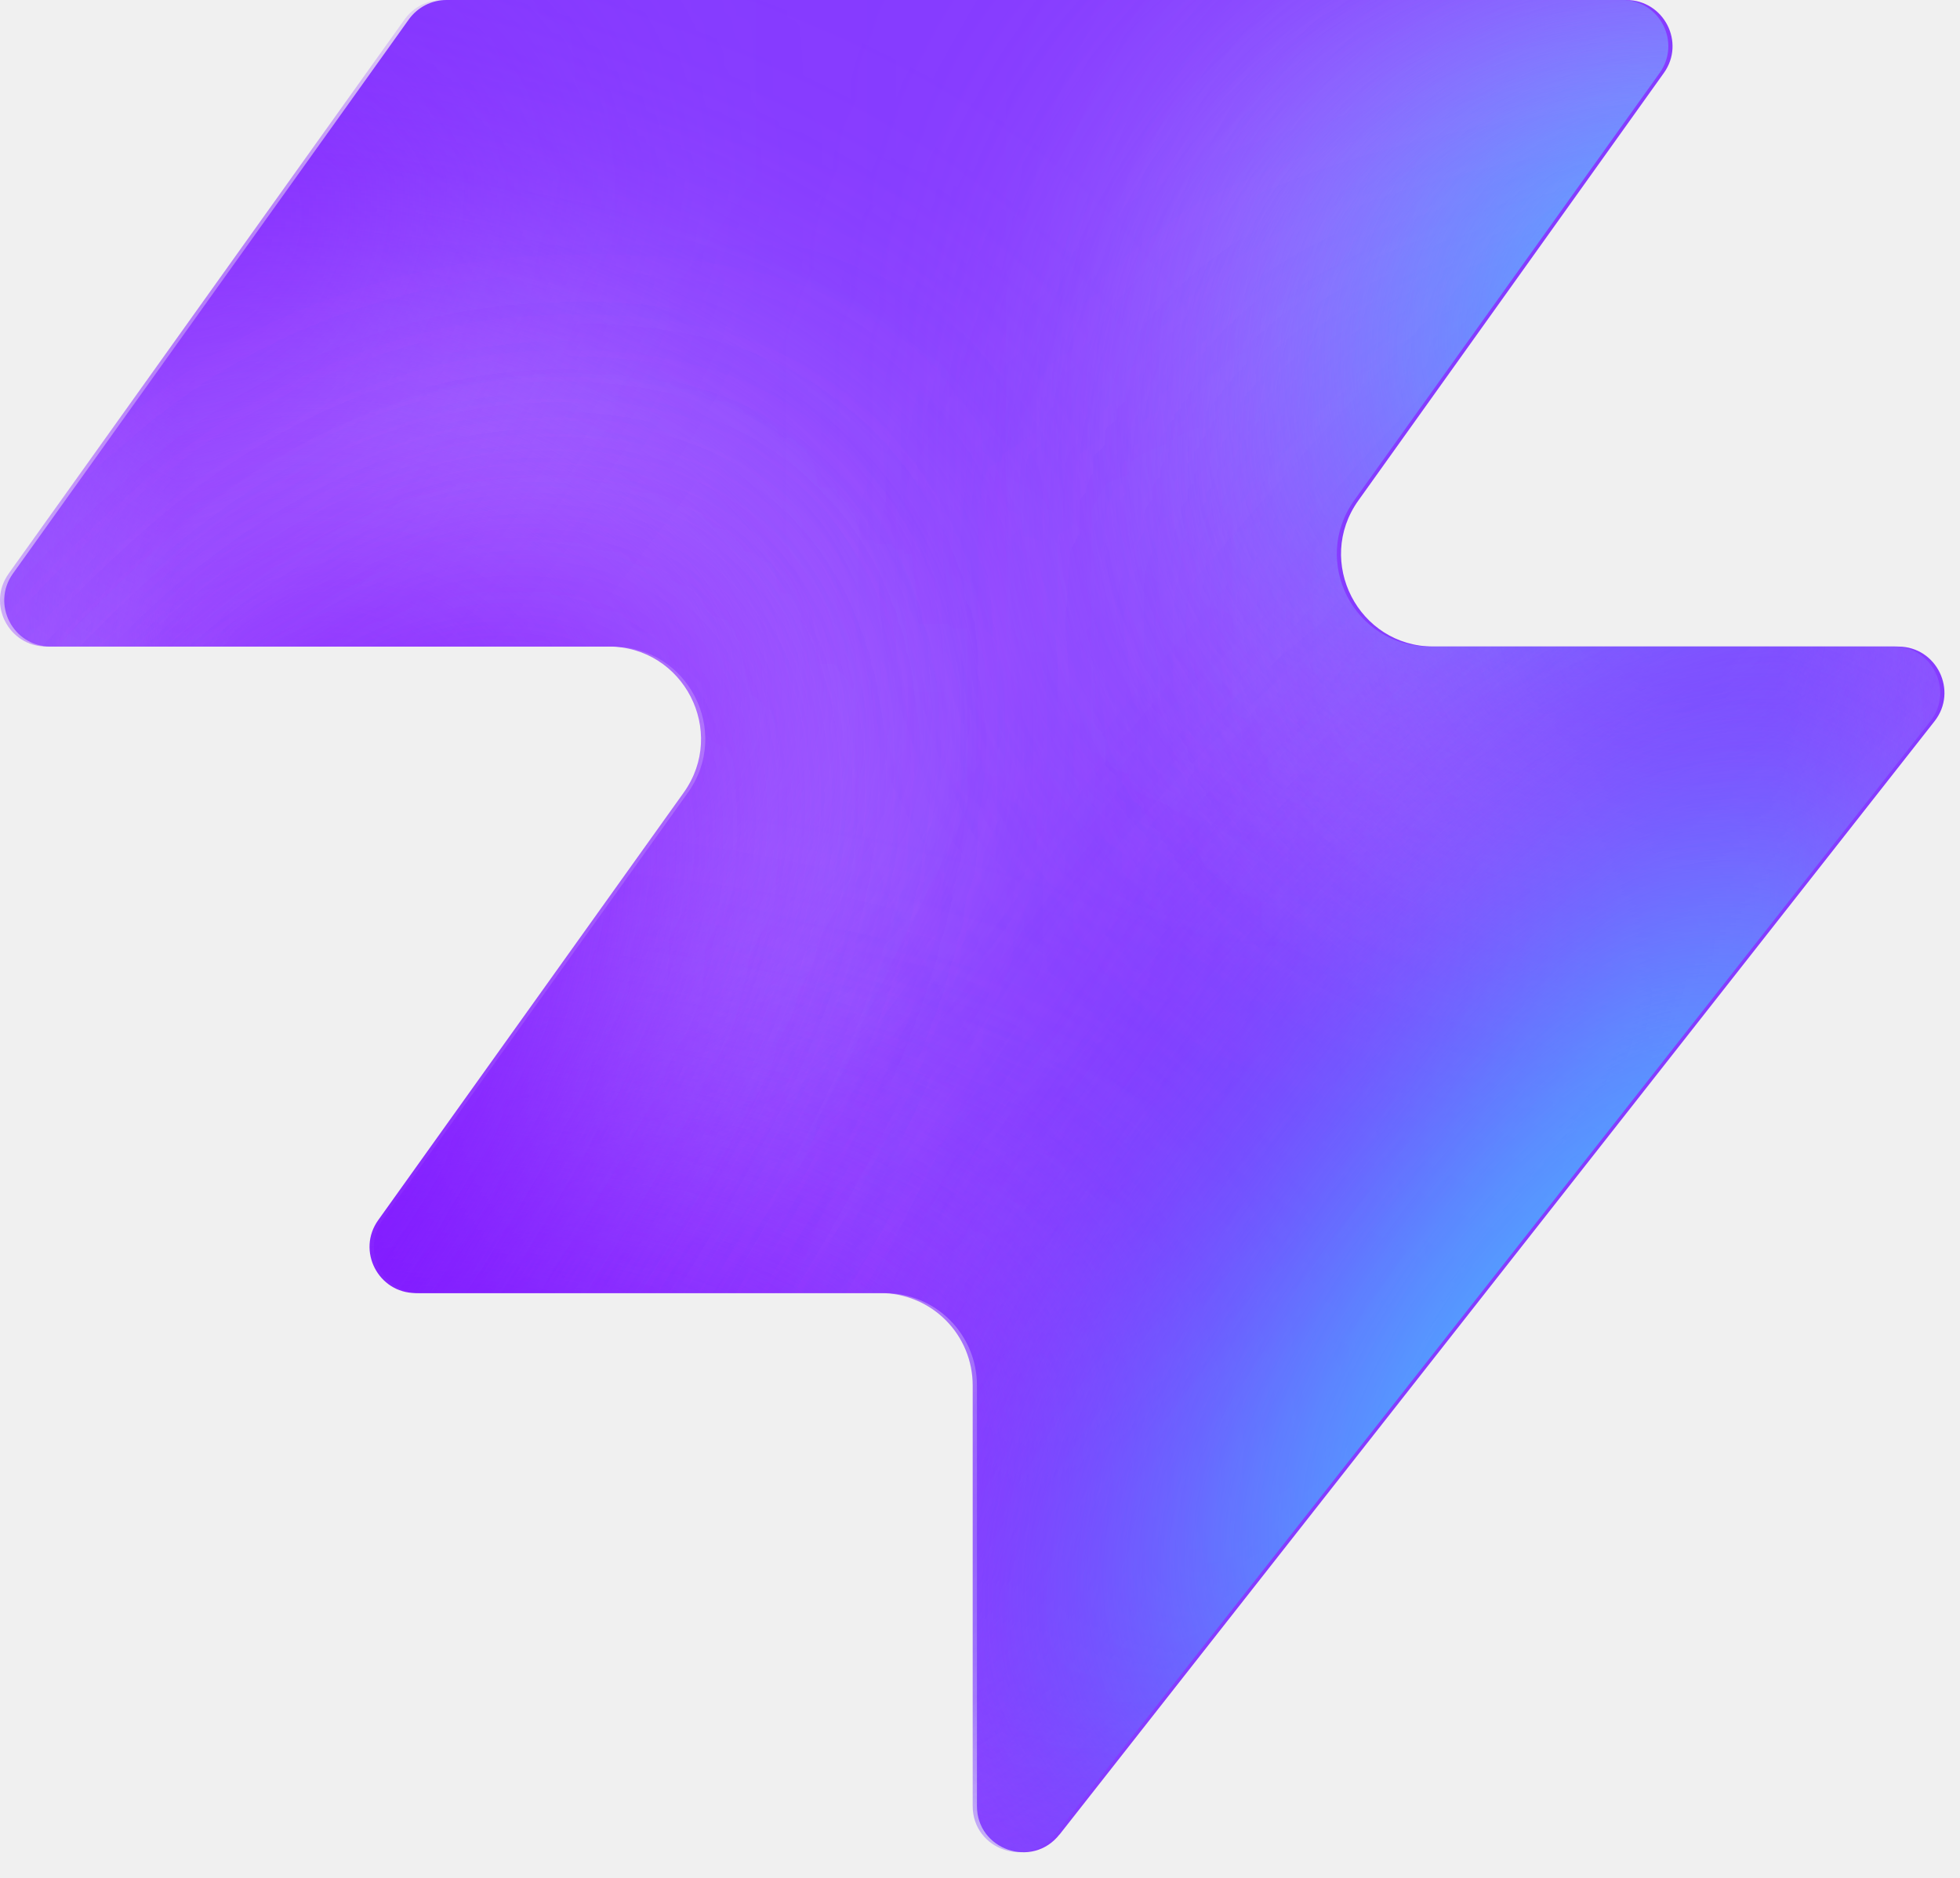
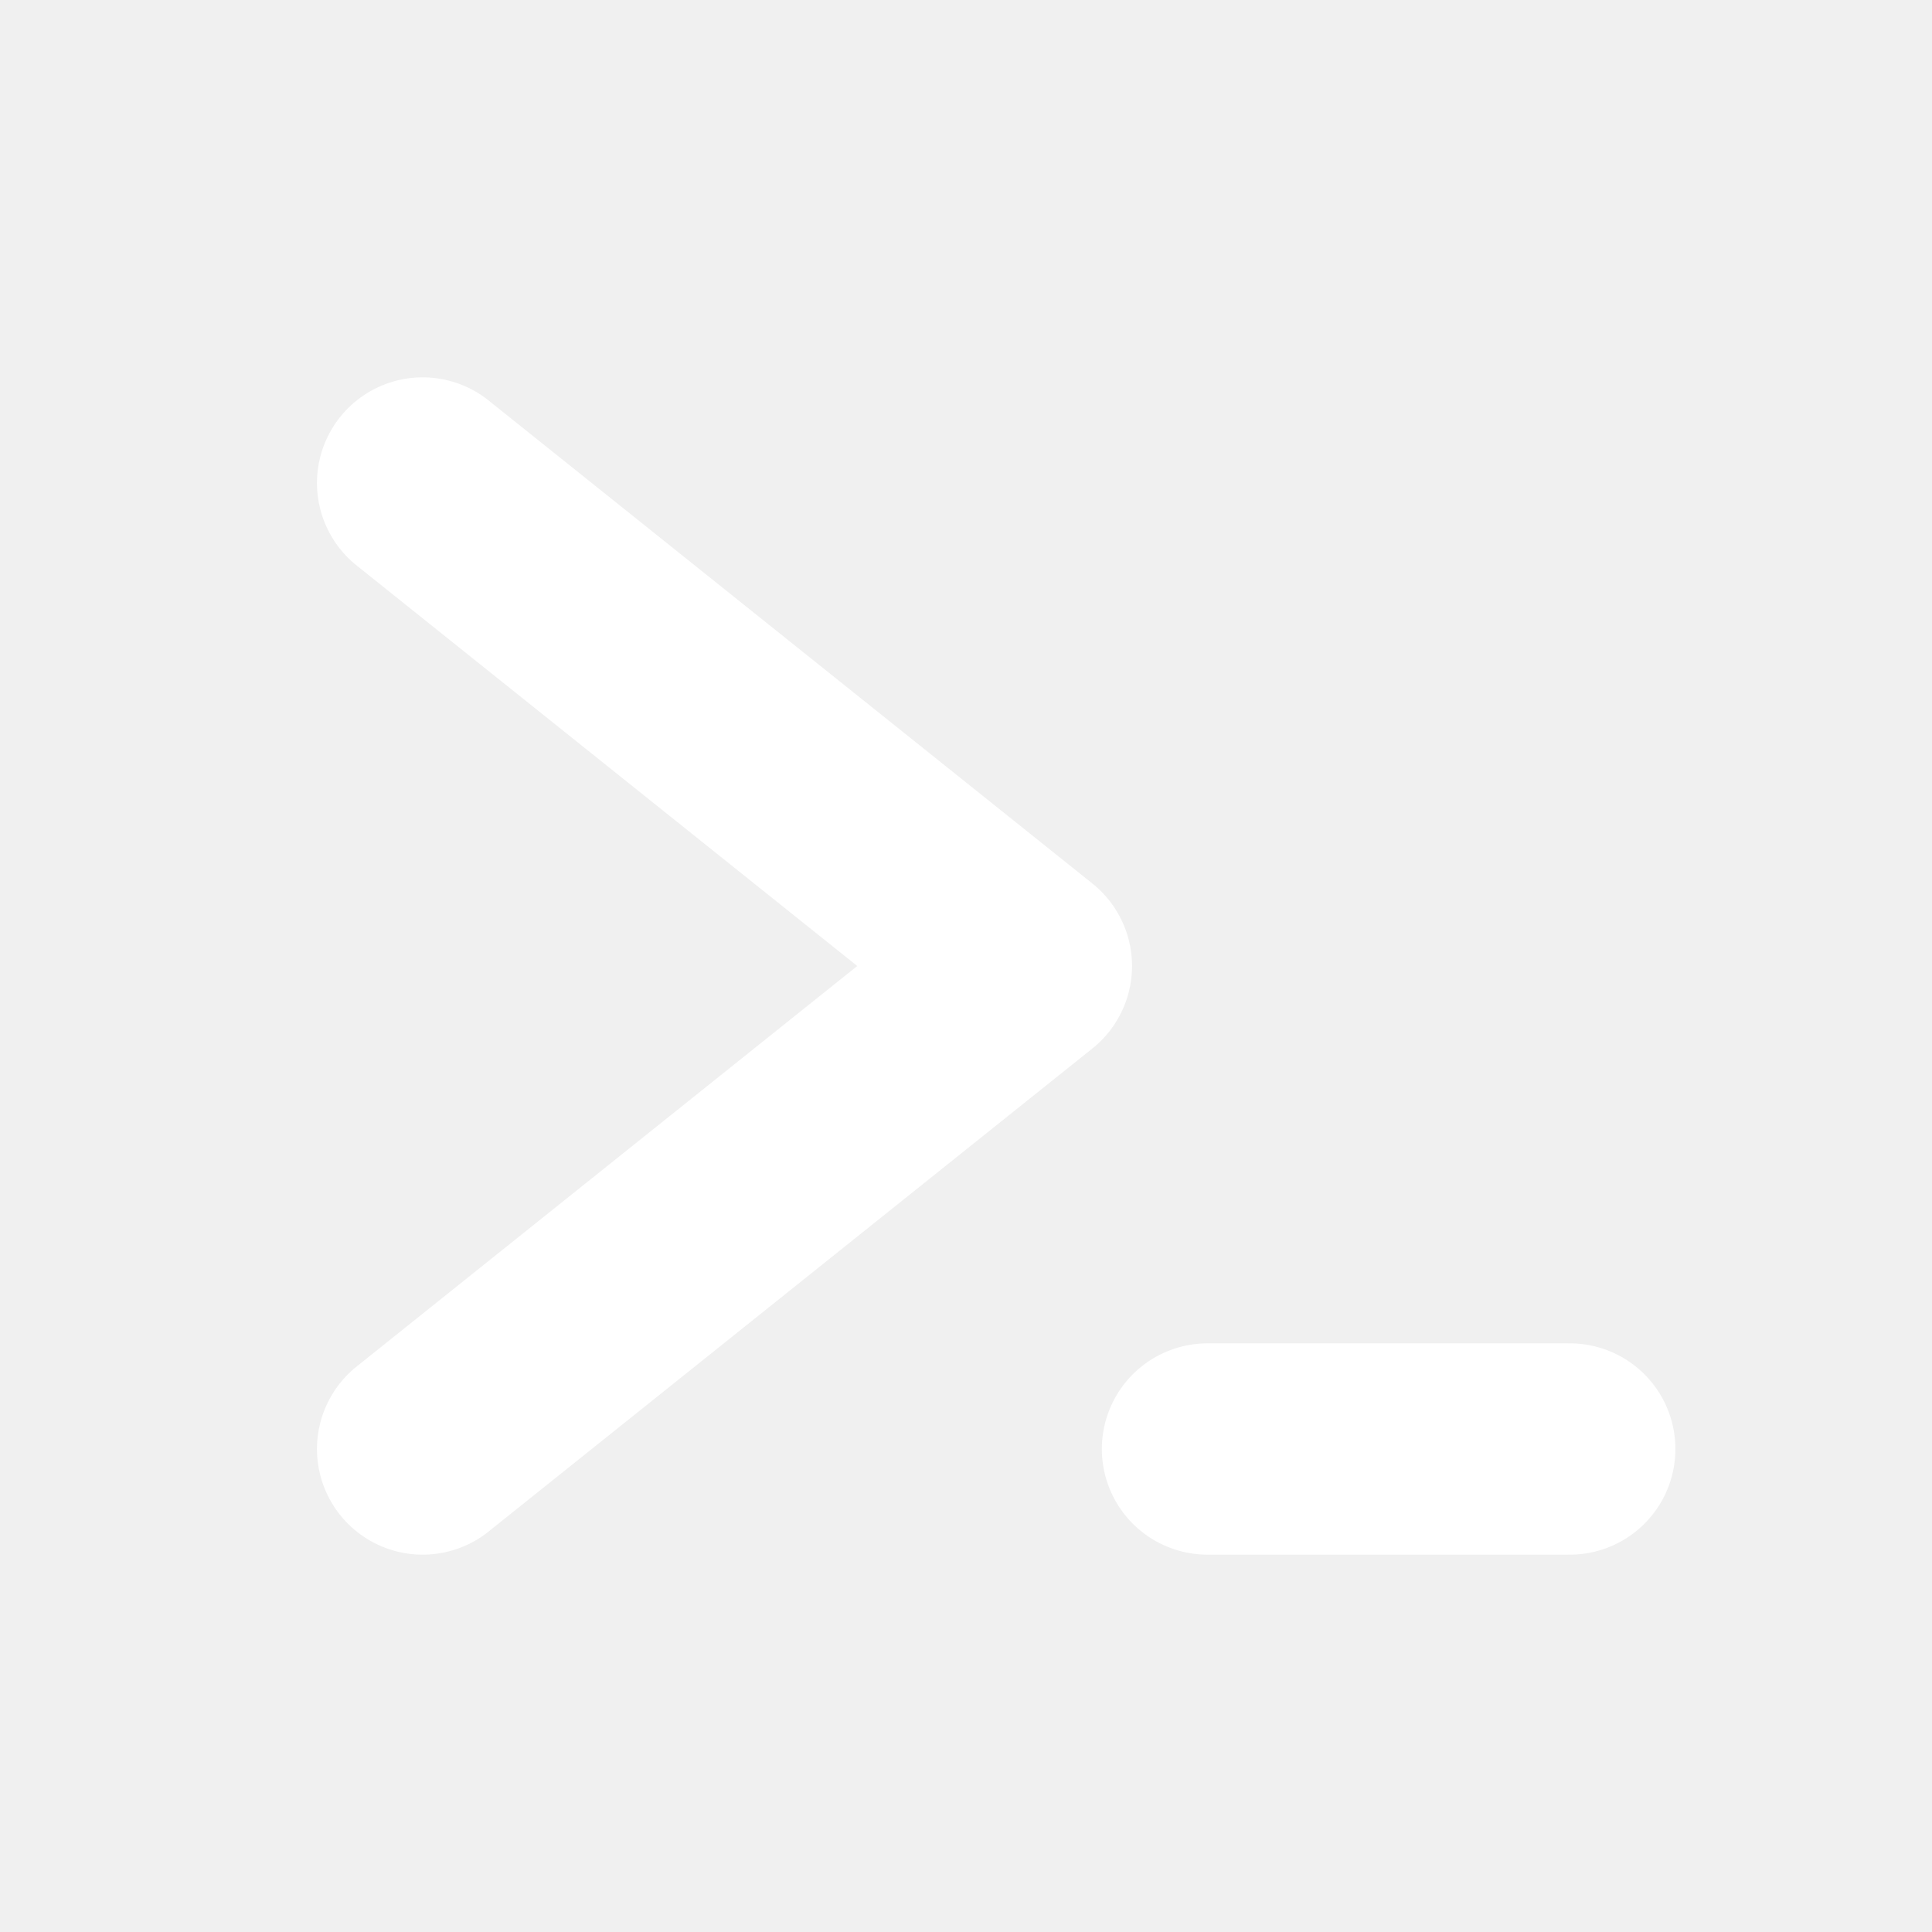
- <svg xmlns="http://www.w3.org/2000/svg" width="48" height="46" fill="none" viewBox="0 0 48 46">
-   <path fill="#863bff" d="M25.946 44.938c-.664.845-2.021.375-2.021-.698V33.937a2.26 2.26 0 0 0-2.262-2.262H10.287c-.92 0-1.456-1.04-.92-1.788l7.48-10.471c1.07-1.497 0-3.578-1.842-3.578H1.237c-.92 0-1.456-1.04-.92-1.788L10.013.474c.214-.297.556-.474.92-.474h28.894c.92 0 1.456 1.04.92 1.788l-7.48 10.471c-1.07 1.498 0 3.579 1.842 3.579h11.377c.943 0 1.473 1.088.89 1.83L25.947 44.94z" style="fill:#863bff;fill:color(display-p3 .525 .23 1);fill-opacity:1" />
-   <mask id="a" width="48" height="46" x="0" y="0" maskUnits="userSpaceOnUse" style="mask-type:alpha">
-     <path fill="#000" d="M25.842 44.938c-.664.844-2.021.375-2.021-.698V33.937a2.26 2.26 0 0 0-2.262-2.262H10.183c-.92 0-1.456-1.04-.92-1.788l7.48-10.471c1.07-1.498 0-3.579-1.842-3.579H1.133c-.92 0-1.456-1.04-.92-1.787L9.91.473c.214-.297.556-.474.92-.474h28.894c.92 0 1.456 1.04.92 1.788l-7.48 10.471c-1.07 1.498 0 3.578 1.842 3.578h11.377c.943 0 1.473 1.088.89 1.832L25.843 44.94z" style="fill:#000;fill-opacity:1" />
-   </mask>
-   <g mask="url(#a)">
-     <g filter="url(#b)">
-       <ellipse cx="5.508" cy="14.704" fill="#ede6ff" rx="5.508" ry="14.704" style="fill:#ede6ff;fill:color(display-p3 .927 .903 1);fill-opacity:1" transform="matrix(.00324 1 1 -.00324 -4.47 31.516)" />
-     </g>
-     <g filter="url(#c)">
-       <ellipse cx="10.399" cy="29.851" fill="#ede6ff" rx="10.399" ry="29.851" style="fill:#ede6ff;fill:color(display-p3 .927 .903 1);fill-opacity:1" transform="matrix(.00324 1 1 -.00324 -39.328 7.883)" />
-     </g>
-     <g filter="url(#d)">
-       <ellipse cx="5.508" cy="30.487" fill="#7e14ff" rx="5.508" ry="30.487" style="fill:#7e14ff;fill:color(display-p3 .492 .077 1);fill-opacity:1" transform="rotate(89.814 -25.913 -14.639)scale(1 -1)" />
-     </g>
-     <g filter="url(#e)">
-       <ellipse cx="5.508" cy="30.599" fill="#7e14ff" rx="5.508" ry="30.599" style="fill:#7e14ff;fill:color(display-p3 .492 .077 1);fill-opacity:1" transform="rotate(89.814 -32.644 -3.334)scale(1 -1)" />
-     </g>
-     <g filter="url(#f)">
-       <ellipse cx="5.508" cy="30.599" fill="#7e14ff" rx="5.508" ry="30.599" style="fill:#7e14ff;fill:color(display-p3 .492 .077 1);fill-opacity:1" transform="matrix(.00324 1 1 -.00324 -34.34 30.47)" />
-     </g>
-     <g filter="url(#g)">
-       <ellipse cx="14.072" cy="22.078" fill="#ede6ff" rx="14.072" ry="22.078" style="fill:#ede6ff;fill:color(display-p3 .927 .903 1);fill-opacity:1" transform="rotate(93.35 24.506 48.493)scale(-1 1)" />
-     </g>
-     <g filter="url(#h)">
-       <ellipse cx="3.47" cy="21.501" fill="#7e14ff" rx="3.47" ry="21.501" style="fill:#7e14ff;fill:color(display-p3 .492 .077 1);fill-opacity:1" transform="rotate(89.009 28.708 47.59)scale(-1 1)" />
-     </g>
-     <g filter="url(#i)">
-       <ellipse cx="3.47" cy="21.501" fill="#7e14ff" rx="3.47" ry="21.501" style="fill:#7e14ff;fill:color(display-p3 .492 .077 1);fill-opacity:1" transform="rotate(89.009 28.708 47.59)scale(-1 1)" />
-     </g>
-     <g filter="url(#j)">
-       <ellipse cx=".387" cy="8.972" fill="#7e14ff" rx="4.407" ry="29.108" style="fill:#7e14ff;fill:color(display-p3 .492 .077 1);fill-opacity:1" transform="rotate(39.51 .387 8.972)" />
-     </g>
-     <g filter="url(#k)">
-       <ellipse cx="47.523" cy="-6.092" fill="#7e14ff" rx="4.407" ry="29.108" style="fill:#7e14ff;fill:color(display-p3 .492 .077 1);fill-opacity:1" transform="rotate(37.892 47.523 -6.092)" />
-     </g>
-     <g filter="url(#l)">
-       <ellipse cx="41.412" cy="6.333" fill="#47bfff" rx="5.971" ry="9.665" style="fill:#47bfff;fill:color(display-p3 .28 .748 1);fill-opacity:1" transform="rotate(37.892 41.412 6.333)" />
-     </g>
-     <g filter="url(#m)">
-       <ellipse cx="-1.879" cy="38.332" fill="#7e14ff" rx="4.407" ry="29.108" style="fill:#7e14ff;fill:color(display-p3 .492 .077 1);fill-opacity:1" transform="rotate(37.892 -1.88 38.332)" />
-     </g>
-     <g filter="url(#n)">
-       <ellipse cx="-1.879" cy="38.332" fill="#7e14ff" rx="4.407" ry="29.108" style="fill:#7e14ff;fill:color(display-p3 .492 .077 1);fill-opacity:1" transform="rotate(37.892 -1.88 38.332)" />
-     </g>
-     <g filter="url(#o)">
-       <ellipse cx="35.651" cy="29.907" fill="#7e14ff" rx="4.407" ry="29.108" style="fill:#7e14ff;fill:color(display-p3 .492 .077 1);fill-opacity:1" transform="rotate(37.892 35.651 29.907)" />
-     </g>
-     <g filter="url(#p)">
-       <ellipse cx="38.418" cy="32.4" fill="#47bfff" rx="5.971" ry="15.297" style="fill:#47bfff;fill:color(display-p3 .28 .748 1);fill-opacity:1" transform="rotate(37.892 38.418 32.4)" />
-     </g>
-   </g>
-   <defs>
-     <filter id="b" width="60.045" height="41.654" x="-19.77" y="16.149" color-interpolation-filters="sRGB" filterUnits="userSpaceOnUse">
-       <feFlood flood-opacity="0" result="BackgroundImageFix" />
-       <feBlend in="SourceGraphic" in2="BackgroundImageFix" result="shape" />
-       <feGaussianBlur result="effect1_foregroundBlur_2002_17158" stdDeviation="7.659" />
-     </filter>
-     <filter id="c" width="90.34" height="51.437" x="-54.613" y="-7.533" color-interpolation-filters="sRGB" filterUnits="userSpaceOnUse">
-       <feFlood flood-opacity="0" result="BackgroundImageFix" />
-       <feBlend in="SourceGraphic" in2="BackgroundImageFix" result="shape" />
-       <feGaussianBlur result="effect1_foregroundBlur_2002_17158" stdDeviation="7.659" />
-     </filter>
-     <filter id="d" width="79.355" height="29.4" x="-49.64" y="2.03" color-interpolation-filters="sRGB" filterUnits="userSpaceOnUse">
-       <feFlood flood-opacity="0" result="BackgroundImageFix" />
-       <feBlend in="SourceGraphic" in2="BackgroundImageFix" result="shape" />
-       <feGaussianBlur result="effect1_foregroundBlur_2002_17158" stdDeviation="4.596" />
-     </filter>
-     <filter id="e" width="79.579" height="29.4" x="-45.045" y="20.029" color-interpolation-filters="sRGB" filterUnits="userSpaceOnUse">
-       <feFlood flood-opacity="0" result="BackgroundImageFix" />
-       <feBlend in="SourceGraphic" in2="BackgroundImageFix" result="shape" />
-       <feGaussianBlur result="effect1_foregroundBlur_2002_17158" stdDeviation="4.596" />
-     </filter>
-     <filter id="f" width="79.579" height="29.4" x="-43.513" y="21.178" color-interpolation-filters="sRGB" filterUnits="userSpaceOnUse">
-       <feFlood flood-opacity="0" result="BackgroundImageFix" />
-       <feBlend in="SourceGraphic" in2="BackgroundImageFix" result="shape" />
-       <feGaussianBlur result="effect1_foregroundBlur_2002_17158" stdDeviation="4.596" />
-     </filter>
-     <filter id="g" width="74.749" height="58.852" x="15.756" y="-17.901" color-interpolation-filters="sRGB" filterUnits="userSpaceOnUse">
-       <feFlood flood-opacity="0" result="BackgroundImageFix" />
-       <feBlend in="SourceGraphic" in2="BackgroundImageFix" result="shape" />
-       <feGaussianBlur result="effect1_foregroundBlur_2002_17158" stdDeviation="7.659" />
-     </filter>
-     <filter id="h" width="61.377" height="25.362" x="23.548" y="2.284" color-interpolation-filters="sRGB" filterUnits="userSpaceOnUse">
-       <feFlood flood-opacity="0" result="BackgroundImageFix" />
-       <feBlend in="SourceGraphic" in2="BackgroundImageFix" result="shape" />
-       <feGaussianBlur result="effect1_foregroundBlur_2002_17158" stdDeviation="4.596" />
-     </filter>
-     <filter id="i" width="61.377" height="25.362" x="23.548" y="2.284" color-interpolation-filters="sRGB" filterUnits="userSpaceOnUse">
-       <feFlood flood-opacity="0" result="BackgroundImageFix" />
-       <feBlend in="SourceGraphic" in2="BackgroundImageFix" result="shape" />
-       <feGaussianBlur result="effect1_foregroundBlur_2002_17158" stdDeviation="4.596" />
-     </filter>
-     <filter id="j" width="56.045" height="63.649" x="-27.636" y="-22.853" color-interpolation-filters="sRGB" filterUnits="userSpaceOnUse">
-       <feFlood flood-opacity="0" result="BackgroundImageFix" />
-       <feBlend in="SourceGraphic" in2="BackgroundImageFix" result="shape" />
-       <feGaussianBlur result="effect1_foregroundBlur_2002_17158" stdDeviation="4.596" />
-     </filter>
-     <filter id="k" width="54.814" height="64.646" x="20.116" y="-38.415" color-interpolation-filters="sRGB" filterUnits="userSpaceOnUse">
-       <feFlood flood-opacity="0" result="BackgroundImageFix" />
-       <feBlend in="SourceGraphic" in2="BackgroundImageFix" result="shape" />
-       <feGaussianBlur result="effect1_foregroundBlur_2002_17158" stdDeviation="4.596" />
-     </filter>
-     <filter id="l" width="33.541" height="35.313" x="24.641" y="-11.323" color-interpolation-filters="sRGB" filterUnits="userSpaceOnUse">
-       <feFlood flood-opacity="0" result="BackgroundImageFix" />
-       <feBlend in="SourceGraphic" in2="BackgroundImageFix" result="shape" />
-       <feGaussianBlur result="effect1_foregroundBlur_2002_17158" stdDeviation="4.596" />
-     </filter>
-     <filter id="m" width="54.814" height="64.646" x="-29.286" y="6.009" color-interpolation-filters="sRGB" filterUnits="userSpaceOnUse">
-       <feFlood flood-opacity="0" result="BackgroundImageFix" />
-       <feBlend in="SourceGraphic" in2="BackgroundImageFix" result="shape" />
-       <feGaussianBlur result="effect1_foregroundBlur_2002_17158" stdDeviation="4.596" />
-     </filter>
-     <filter id="n" width="54.814" height="64.646" x="-29.286" y="6.009" color-interpolation-filters="sRGB" filterUnits="userSpaceOnUse">
-       <feFlood flood-opacity="0" result="BackgroundImageFix" />
-       <feBlend in="SourceGraphic" in2="BackgroundImageFix" result="shape" />
-       <feGaussianBlur result="effect1_foregroundBlur_2002_17158" stdDeviation="4.596" />
-     </filter>
-     <filter id="o" width="54.814" height="64.646" x="8.244" y="-2.416" color-interpolation-filters="sRGB" filterUnits="userSpaceOnUse">
-       <feFlood flood-opacity="0" result="BackgroundImageFix" />
-       <feBlend in="SourceGraphic" in2="BackgroundImageFix" result="shape" />
-       <feGaussianBlur result="effect1_foregroundBlur_2002_17158" stdDeviation="4.596" />
-     </filter>
-     <filter id="p" width="39.409" height="43.623" x="18.713" y="10.588" color-interpolation-filters="sRGB" filterUnits="userSpaceOnUse">
-       <feFlood flood-opacity="0" result="BackgroundImageFix" />
-       <feBlend in="SourceGraphic" in2="BackgroundImageFix" result="shape" />
-       <feGaussianBlur result="effect1_foregroundBlur_2002_17158" stdDeviation="4.596" />
-     </filter>
-   </defs>
+ <svg xmlns="http://www.w3.org/2000/svg" viewBox="0 0 64 64" fill="none">
+   <path d="M14 16L34 32L14 48" stroke="#ffffff" stroke-width="7" stroke-linecap="round" stroke-linejoin="round" />
+   <path d="M40 48H52" stroke="#ffffff" stroke-width="7" stroke-linecap="round" />
</svg>
